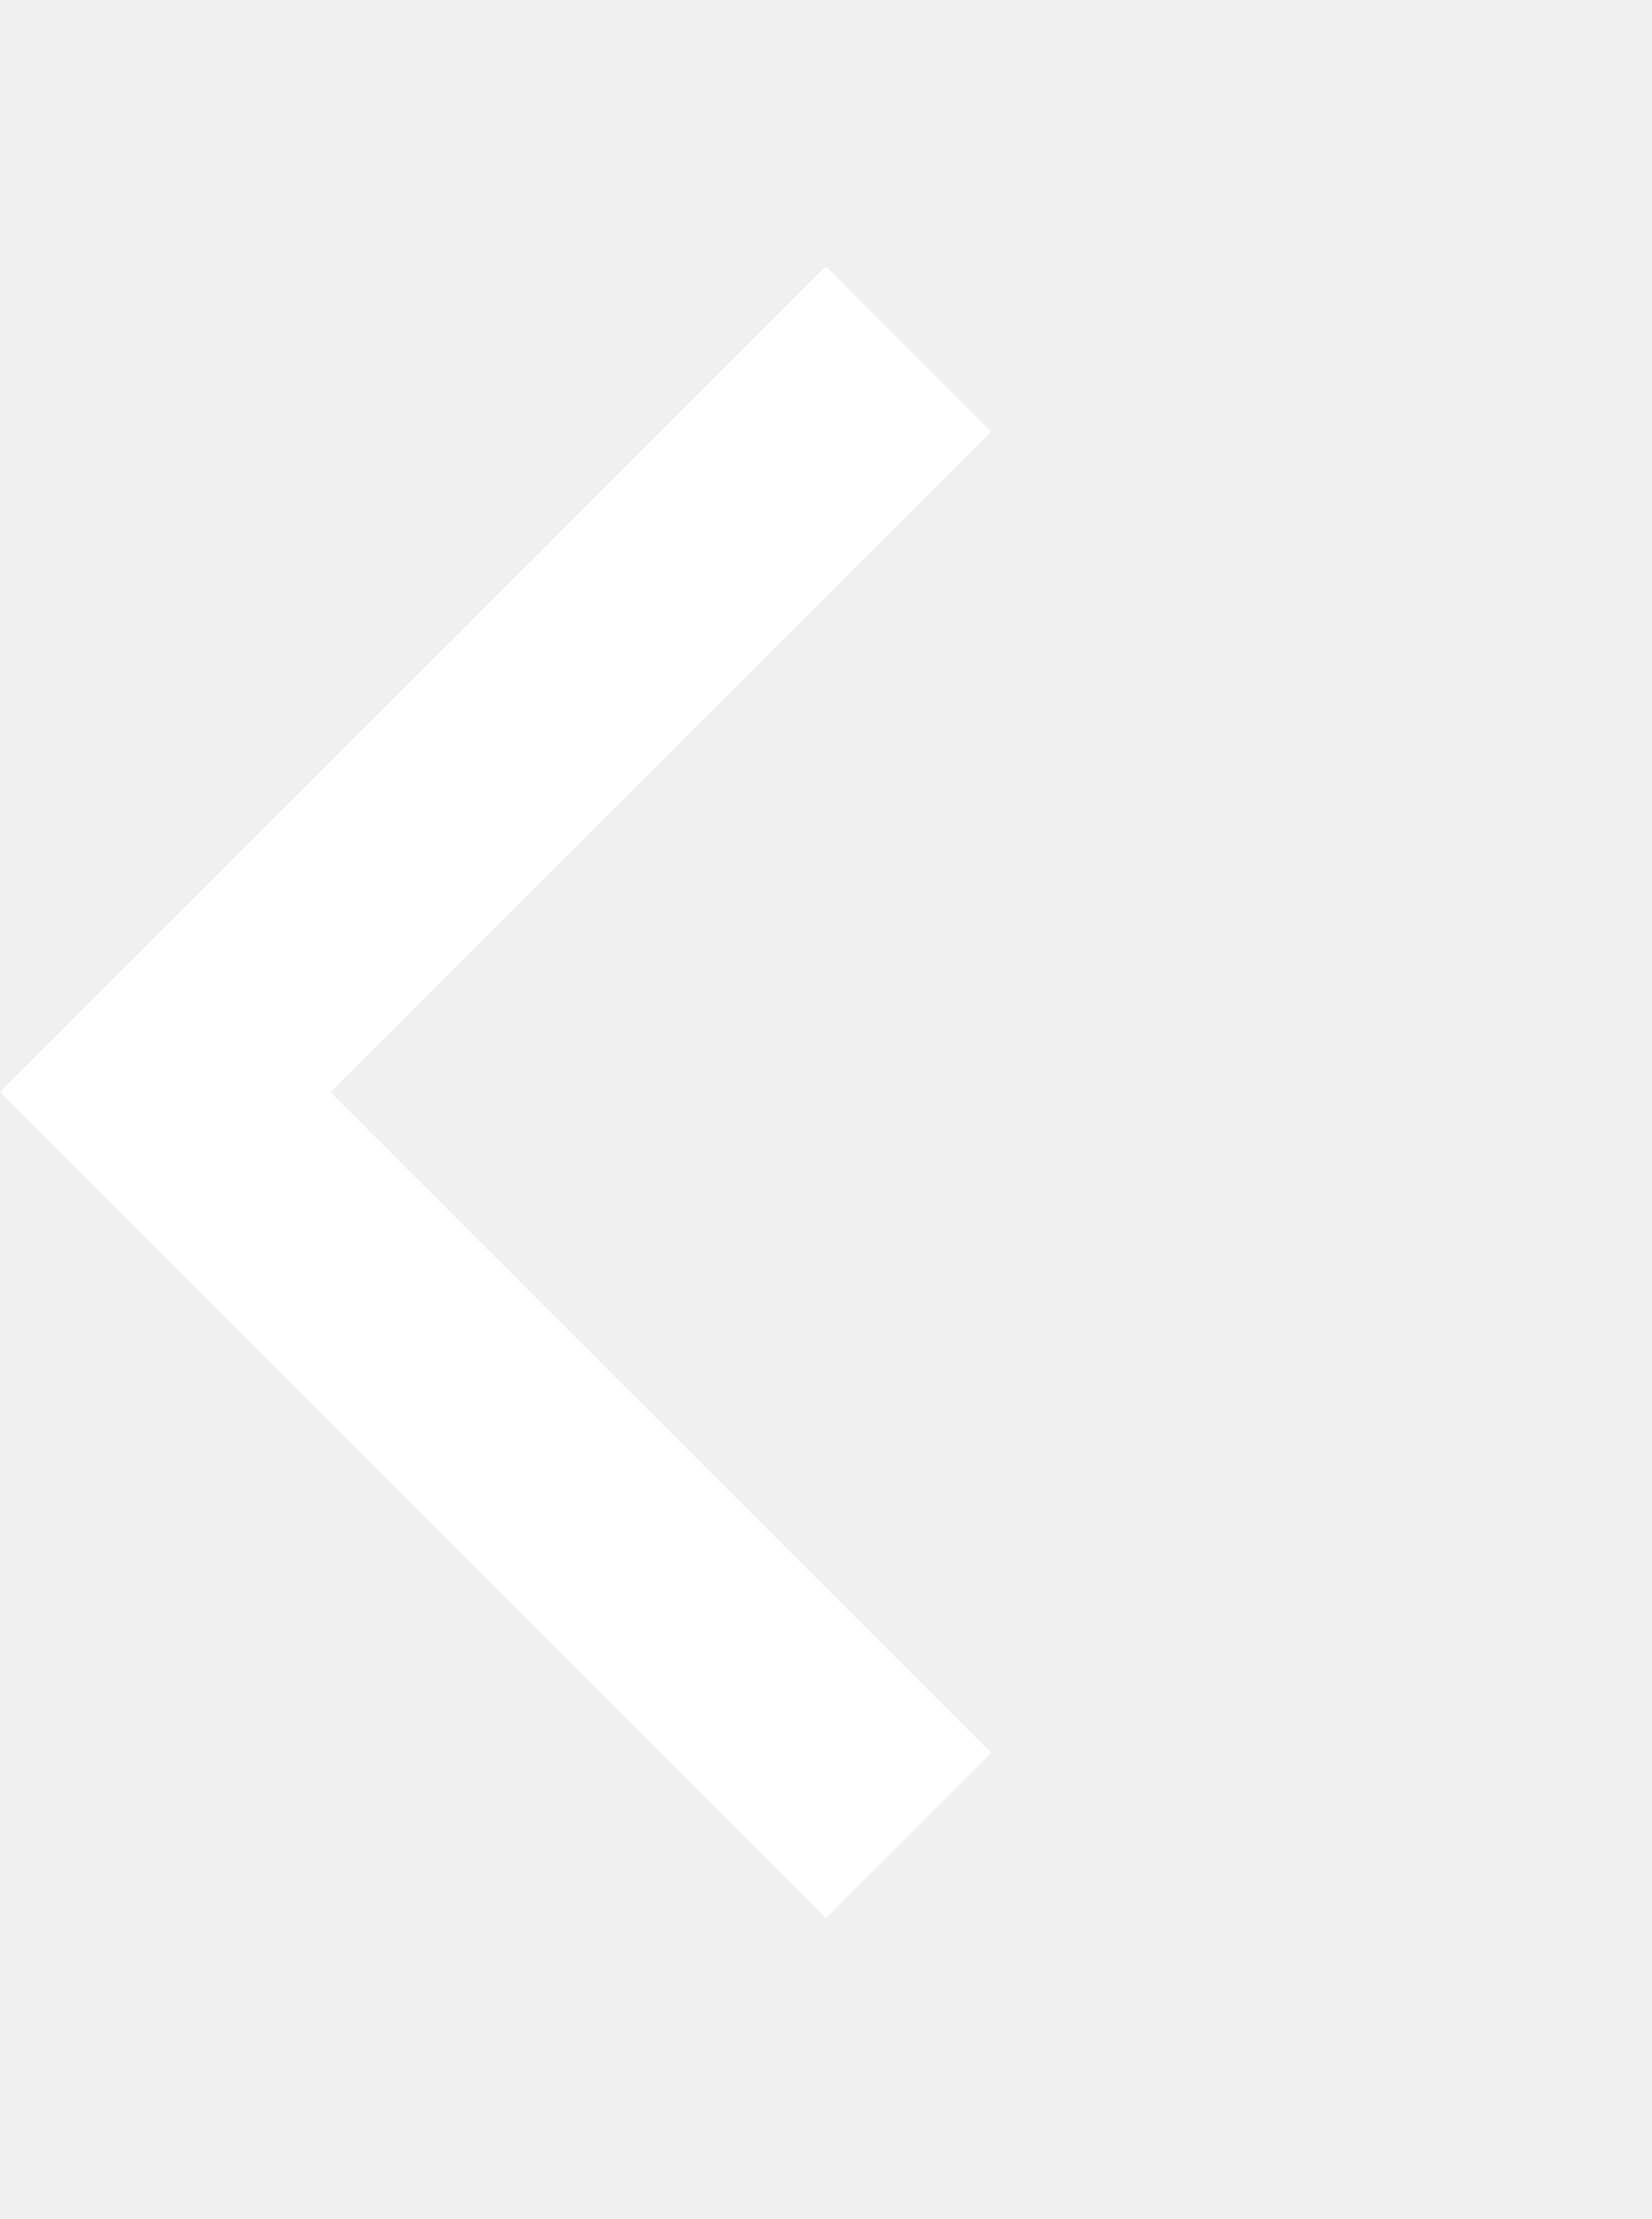
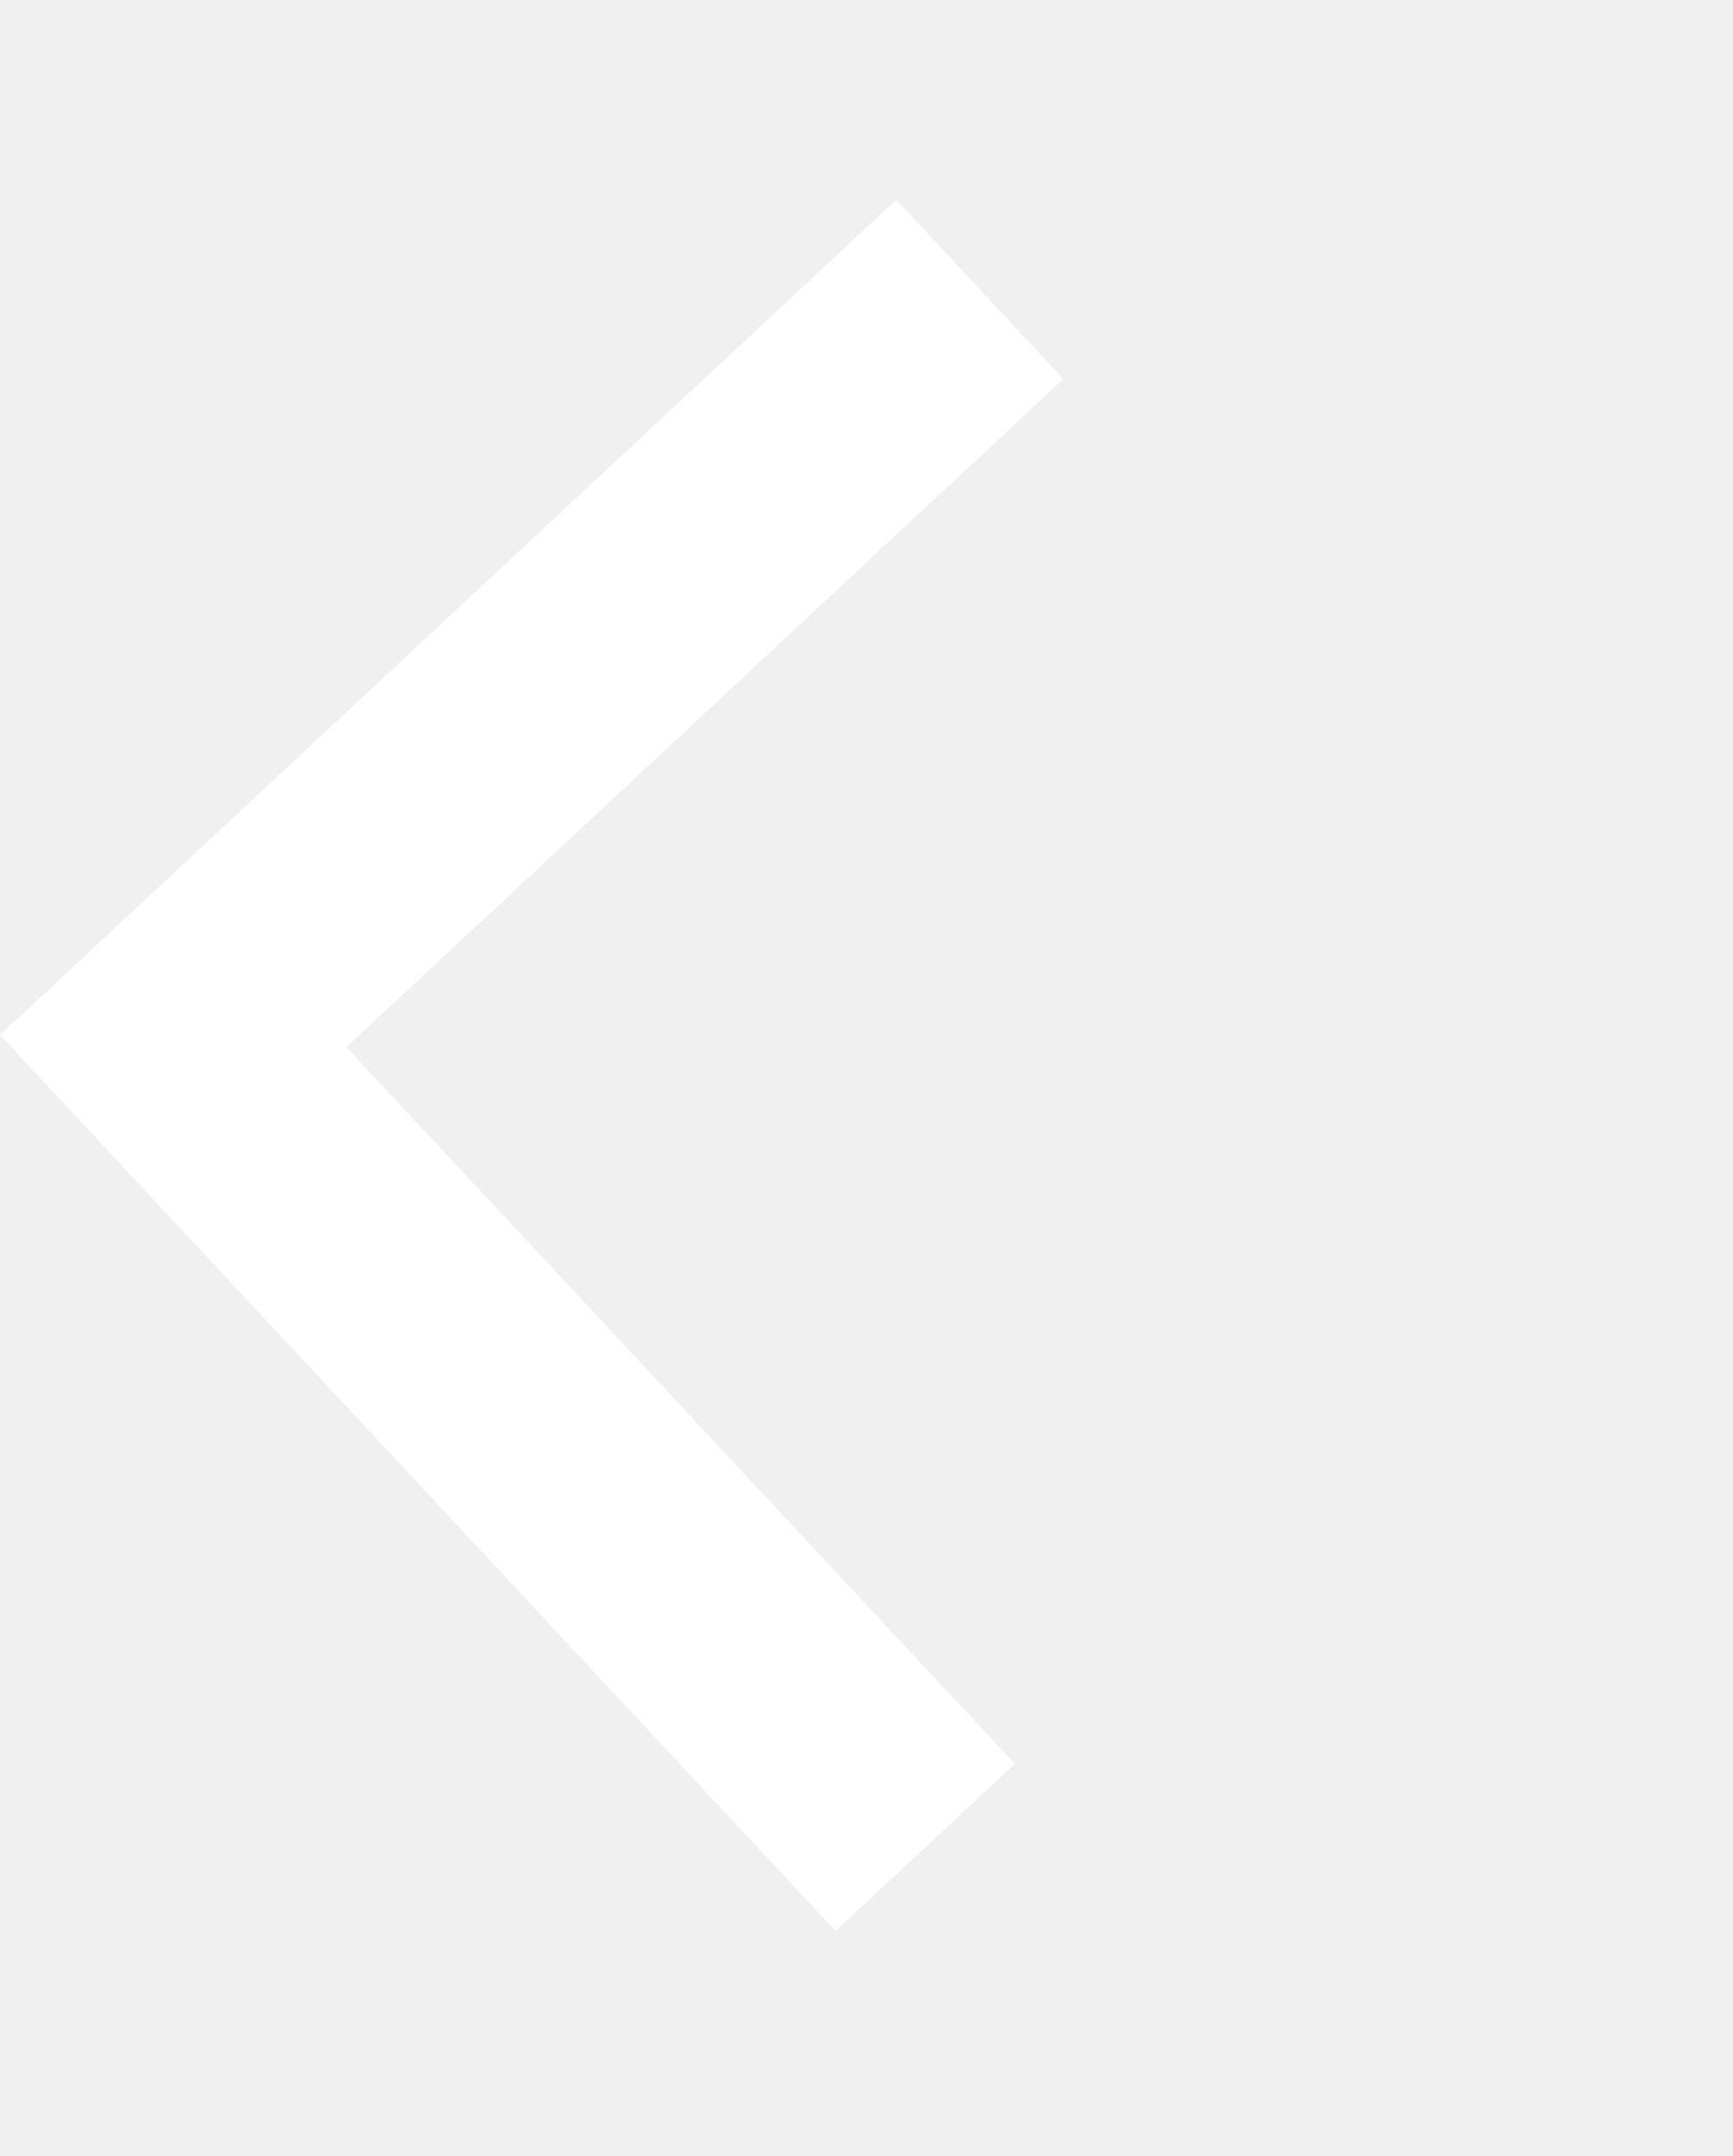
- <svg xmlns="http://www.w3.org/2000/svg" width="14.142" height="19" viewBox="0 0 14.142 19">
-   <g id="Group_2845" data-name="Group 2845" transform="translate(4.381)">
-     <path id="chevron" d="M8,0V8H0v2H10V0Z" transform="translate(9.761 9.353) rotate(135)" fill="#fff" />
-     <rect id="Rectangle_1847" data-name="Rectangle 1847" width="5" height="19" transform="translate(0.313)" fill="none" />
+ <svg xmlns="http://www.w3.org/2000/svg" width="14.133" height="17.595" viewBox="0 0 14.133 17.595">
+   <g id="Group_2845" data-name="Group 2845" transform="matrix(0.999, 0.035, -0.035, 0.999, 4.571, -0.014)">
+     <path id="chevron" d="M10,8H2V0H0V10H10Z" transform="translate(2.798 1.548) rotate(45)" fill="#fff" />
+     <rect id="Rectangle_1847" data-name="Rectangle 1847" width="4.808" height="17.438" transform="translate(0.394)" fill="none" />
  </g>
</svg>
